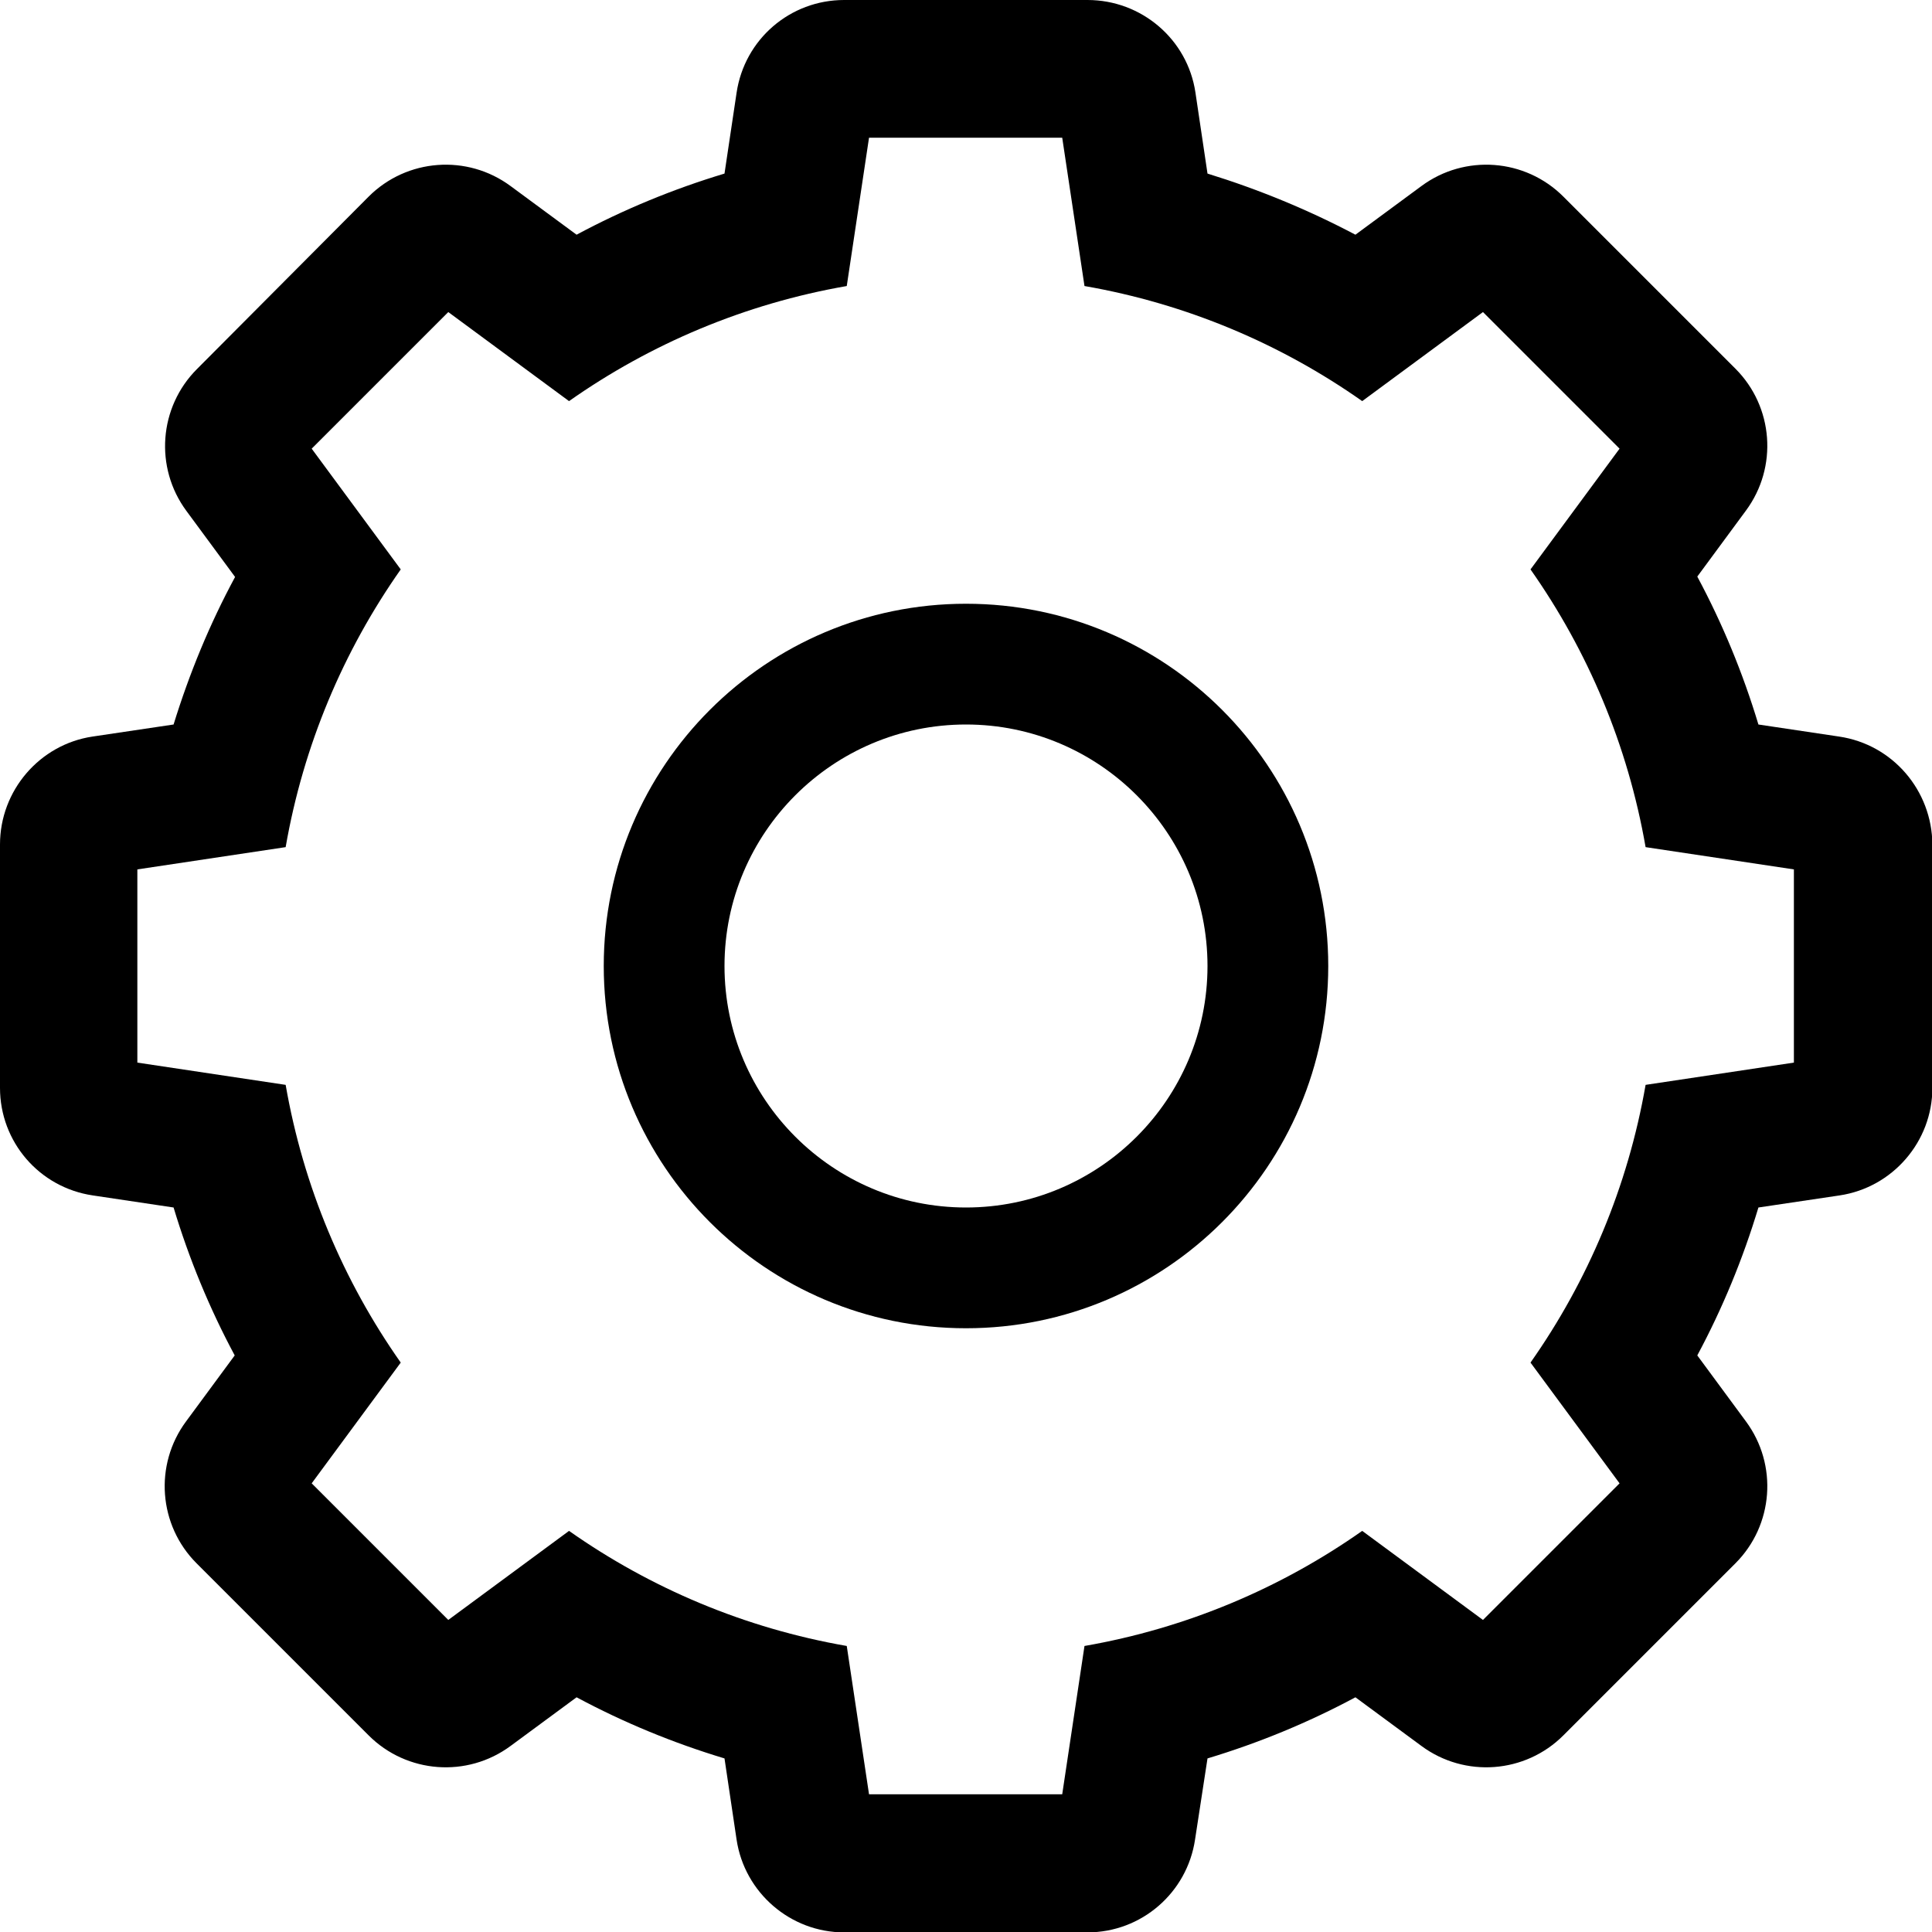
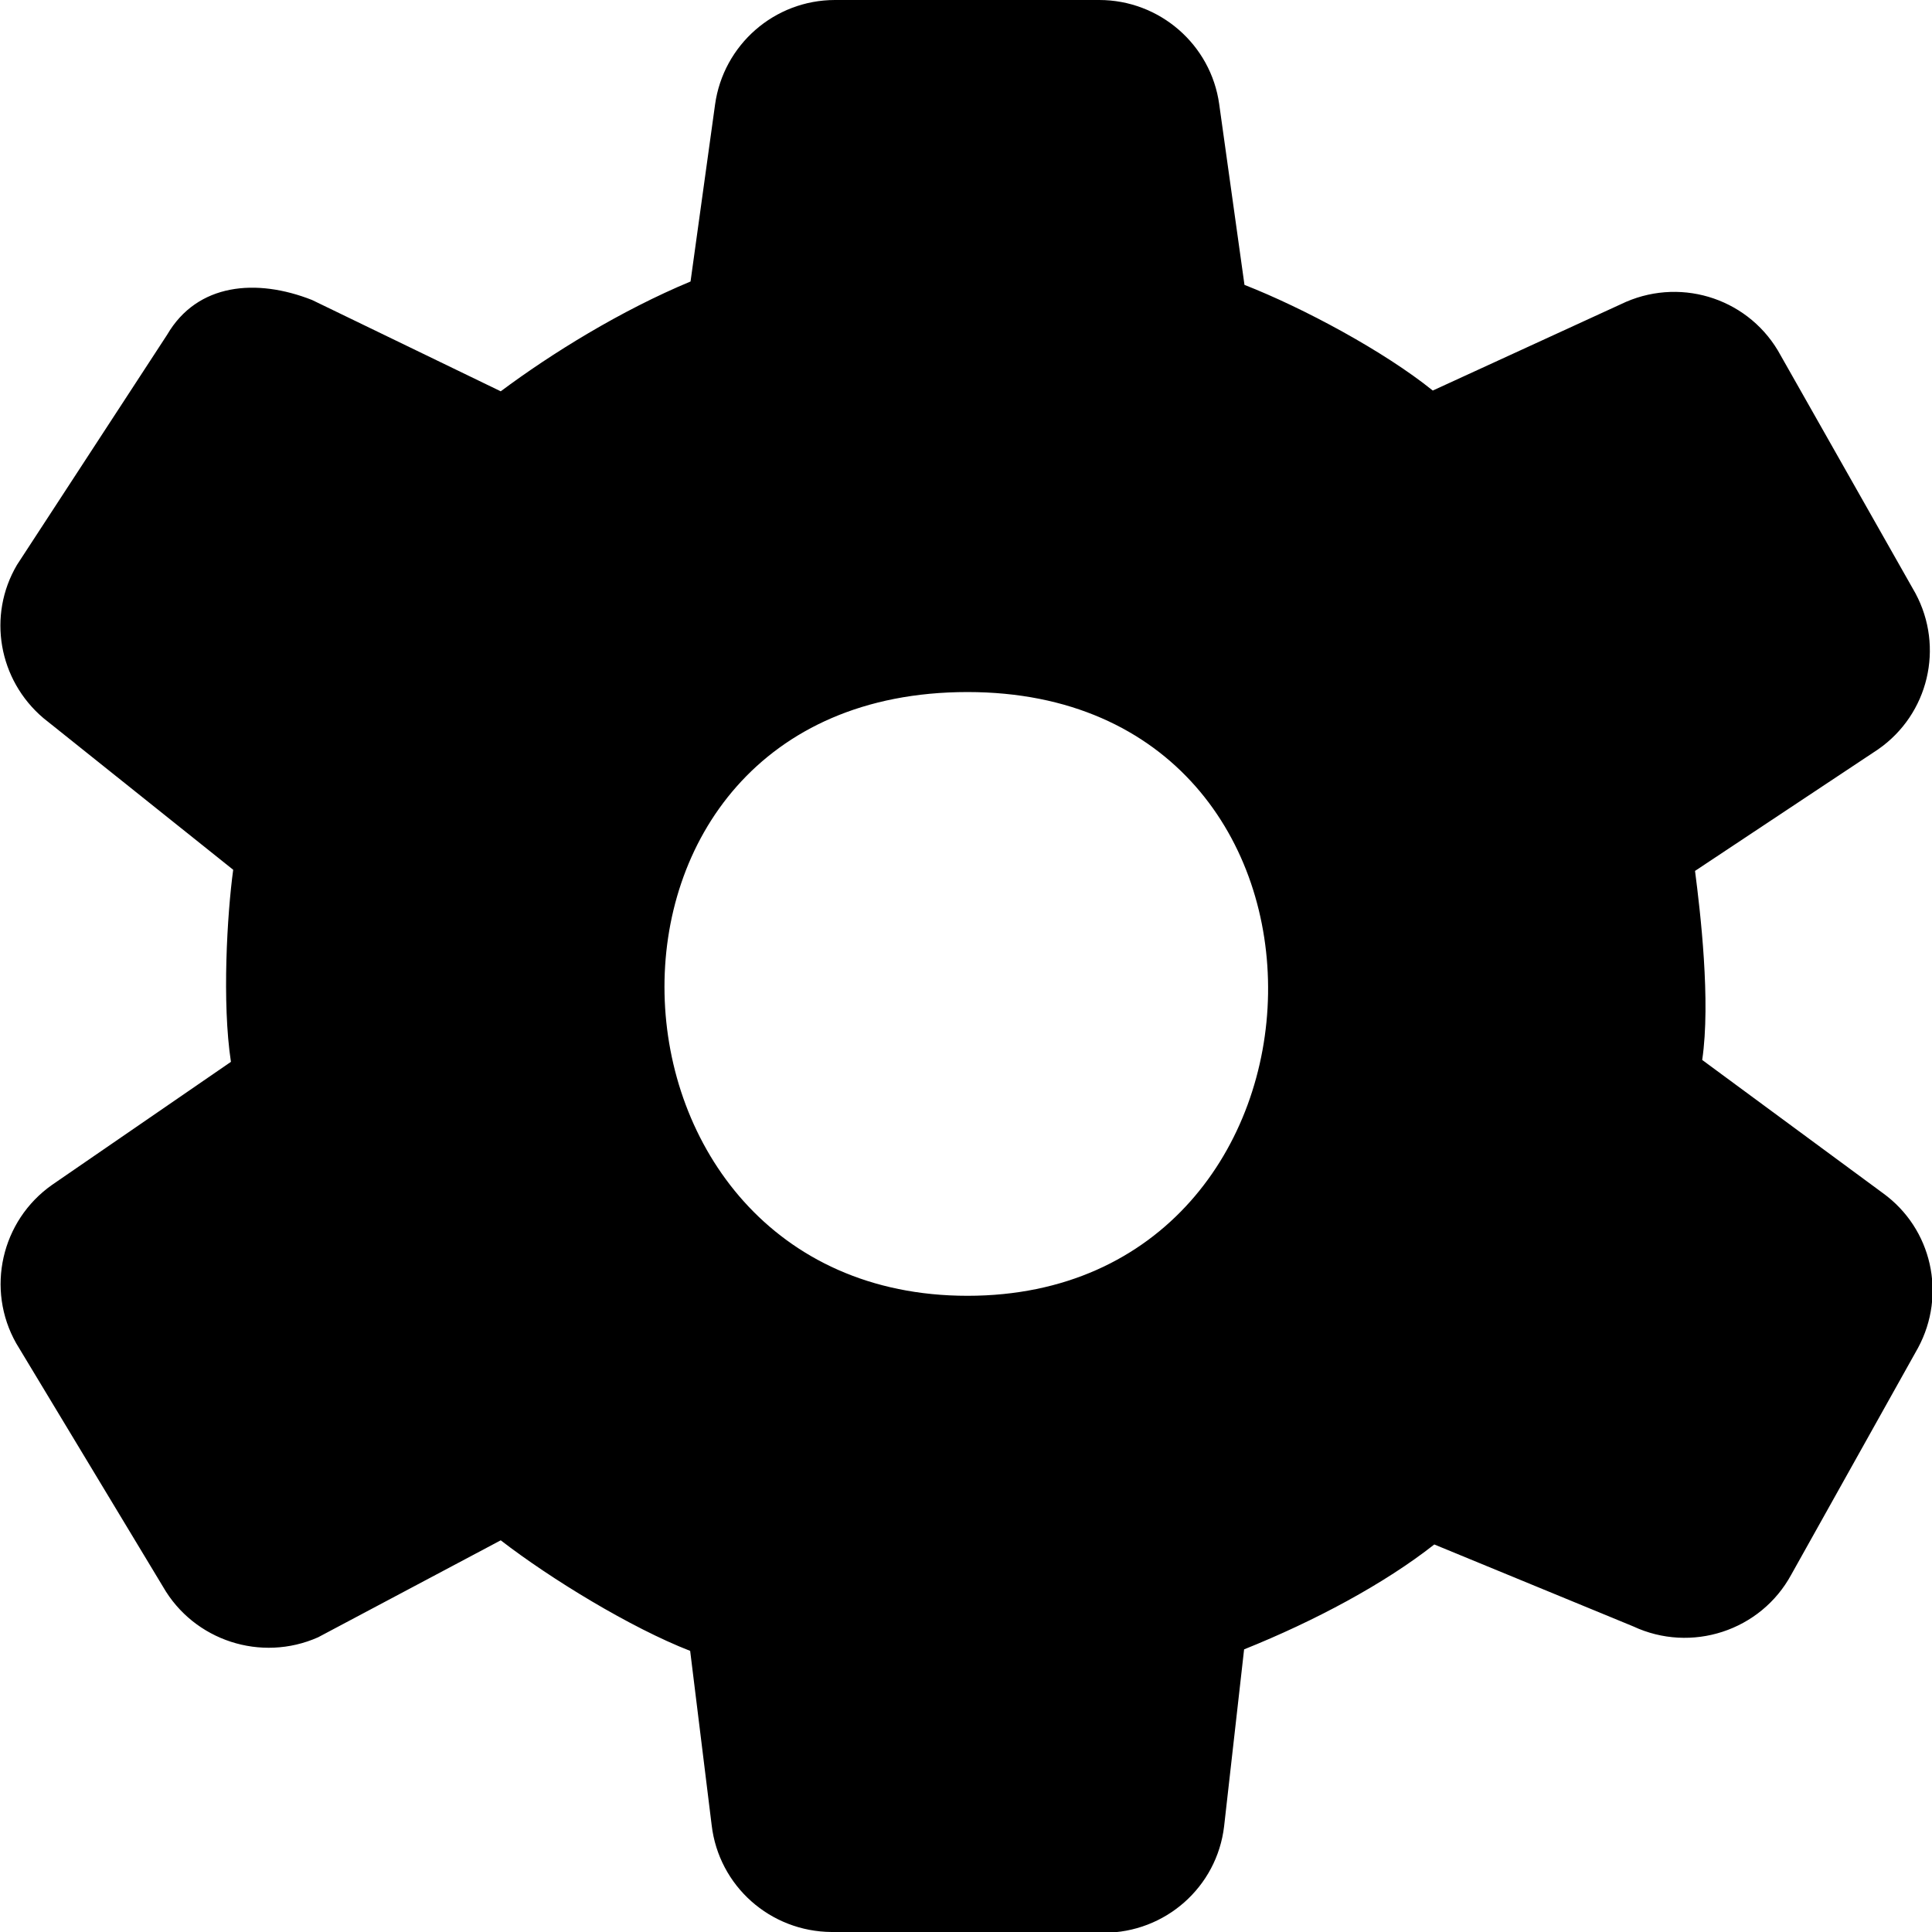
<svg xmlns="http://www.w3.org/2000/svg" viewBox="0 0 512 512">
-   <path class="lexicon-icon-body" fill="none" d="M487.4,195.2L487.4,195.2L466,192c-4.1-13.6-9.5-26.7-16.2-39.2l12.9-17.5c8.5-11.5,7.3-27.5-2.8-37.6l-45.6-45.6c-10.1-10.1-26.1-11.3-37.6-2.8l-17.5,12.9C346.7,55.6,333.6,50.2,320,46l-3.2-21.5C314.7,10.4,302.5,0,288.2,0h-64.5c-14.3,0-26.4,10.4-28.5,24.6L192,46c-13.6,4.1-26.7,9.5-39.2,16.2l-17.5-12.9c-11.5-8.5-27.5-7.3-37.6,2.8L52.2,97.8c-10.1,10.1-11.3,26.1-2.8,37.6l12.9,17.5C55.6,165.3,50.2,178.4,46,192l-21.5,3.2C10.5,197.3,0,209.5,0,223.8v64.5c0,14.3,10.5,26.4,24.6,28.5L46,320c4.1,13.6,9.5,26.7,16.2,39.2l-12.9,17.5c-8.5,11.5-7.3,27.5,2.8,37.6l45.6,45.6c10.1,10.1,26.1,11.3,37.6,2.8l17.5-12.9c12.5,6.7,25.6,12.1,39.2,16.2l3.2,21.5c2.1,14.1,14.3,24.6,28.5,24.6h64.5c14.3,0,26.4-10.5,28.5-24.6L320,466c13.6-4.1,26.7-9.5,39.2-16.2l17.5,12.9c11.5,8.5,27.5,7.3,37.6-2.8l45.6-45.6c10.1-10.1,11.3-26.1,2.8-37.6l-12.9-17.5c6.7-12.5,12.1-25.6,16.2-39.2l21.5-3.2c14.1-2.1,24.6-14.3,24.6-28.5v-64.5C512,209.5,501.6,197.3,487.4,195.2z M256,352c-53,0-96-43-96-96s43-96,96-96c53,0,96,43,96,96C352,309,309,352,256,352z" />
-   <path class="lexicon-icon-outline cog-inner" d="M256,160c-53,0-96,43-96,96s43,96,96,96s96-43,96-96S309,160,256,160z M256,320c-35.3,0-64-28.7-64-64c0-35.3,28.7-64,64-64s64,28.7,64,64C320,291.3,291.3,320,256,320z" />
-   <path class="lexicon-icon-outline cog-outer" d="M487.4,195.2L466,192c-4.1-13.6-9.5-26.7-16.2-39.2l12.9-17.5c8.5-11.5,7.3-27.5-2.8-37.6l-45.6-45.6c-10.1-10.1-26.1-11.3-37.6-2.8l-17.5,12.9C346.7,55.6,333.6,50.2,320,46l-3.2-21.5C314.7,10.4,302.5,0,288.2,0h-64.5c-14.3,0-26.4,10.4-28.5,24.6L192,46c-13.6,4.1-26.7,9.5-39.2,16.2l-17.5-12.9c-11.5-8.5-27.5-7.3-37.6,2.8L52.2,97.8c-10.1,10.1-11.3,26.1-2.8,37.6l12.9,17.5C55.6,165.3,50.2,178.4,46,192l-21.5,3.2C10.5,197.3,0,209.5,0,223.8v64.5c0,14.3,10.4,26.4,24.6,28.5L46,320c4.1,13.6,9.5,26.7,16.2,39.2l-12.9,17.5c-8.5,11.5-7.3,27.5,2.8,37.6l45.6,45.6c10.1,10.1,26.1,11.3,37.6,2.8l17.5-12.9c12.5,6.7,25.6,12.1,39.2,16.2l3.2,21.5c2.1,14.1,14.3,24.6,28.5,24.6h64.5c14.3,0,26.4-10.5,28.5-24.6L320,466c13.6-4.1,26.7-9.5,39.2-16.2l17.5,12.9c11.5,8.5,27.5,7.3,37.6-2.8l45.6-45.6c10.1-10.1,11.3-26.1,2.8-37.6l-12.9-17.5c6.7-12.5,12.1-25.6,16.2-39.2l21.5-3.2c14.1-2.1,24.6-14.3,24.6-28.5v-64.5C512,209.5,501.6,197.3,487.4,195.2L487.4,195.2z M475.4,281.6l-39.3,5.9c-4.7,27-15.3,52-30.5,73.6l23.6,32l-36.2,36.2l-32-23.6c-21.6,15.2-46.6,25.8-73.6,30.5l-5.9,39.3h-51.2l-5.9-39.3c-27-4.7-52-15.3-73.6-30.5l-32,23.6l-36.2-36.2l23.6-32c-15.2-21.6-25.8-46.6-30.5-73.6l-39.3-5.9v-51.2l39.3-5.9c4.7-27,15.3-52,30.5-73.6l-23.6-32l36.2-36.2l32,23.6c21.6-15.2,46.6-25.8,73.6-30.5l5.9-39.3h51.2l5.9,39.3c27,4.7,52,15.3,73.6,30.5l32-23.6l36.2,36.2l-23.6,32c15.2,21.6,25.8,46.6,30.5,73.6l39.3,5.9V281.6L475.4,281.6z" />
+   <path class="lexicon-icon-outline" d="M451.1,280.9c2.3-15.5-0.5-39.3-1.9-50.1l48.5-32.2c13.4-9.3,17.6-27.1,9.9-41.4l-35.7-63c-7.9-14.7-25.7-20.8-41-14.2l-51.2,23.5c-12.9-10.4-34.3-21.9-49.9-28l-6.7-47.9C320.9,11.8,307.3,0,291.3,0l-70,0c-16.1,0-29.6,11.9-31.8,27.7l-6.5,46.9c-18.5,7.7-36.9,19.1-50.3,29.1L82.7,79.5c-14.7-5.8-30.4-4.5-38.4,9.2l-39.8,61c-7.9,13.4-4.9,30.5,7,40.6l50.3,40.2c-1.6,11.7-3,35.2-0.6,50.9l-47.4,32.6c-13.5,9.5-17.6,27.7-9.5,42l38.9,64.5c8.2,14.3,26,20.1,41.1,13.4l48.4-25.7c13.2,10.2,34.5,23.2,50.2,29.3l5.7,46.2c1.9,16.1,15.5,28.2,31.8,28.3l72.1,0.2c16.3,0,30-12.1,31.9-28.2l5.3-46.9c18.7-7.5,37.2-17.4,50.4-27.8l52.7,21.7c15.4,7.2,33.8,1.2,41.9-13.7l33.6-60.1c7.6-14.1,3.7-31.6-9.3-41L451.1,280.9z M256.4,343.4c-103.7,0-110.4-160,0-160C365.1,183.4,360.1,343.4,256.4,343.4z M504.1,318.2 M83.7,75.1" />
</svg>
